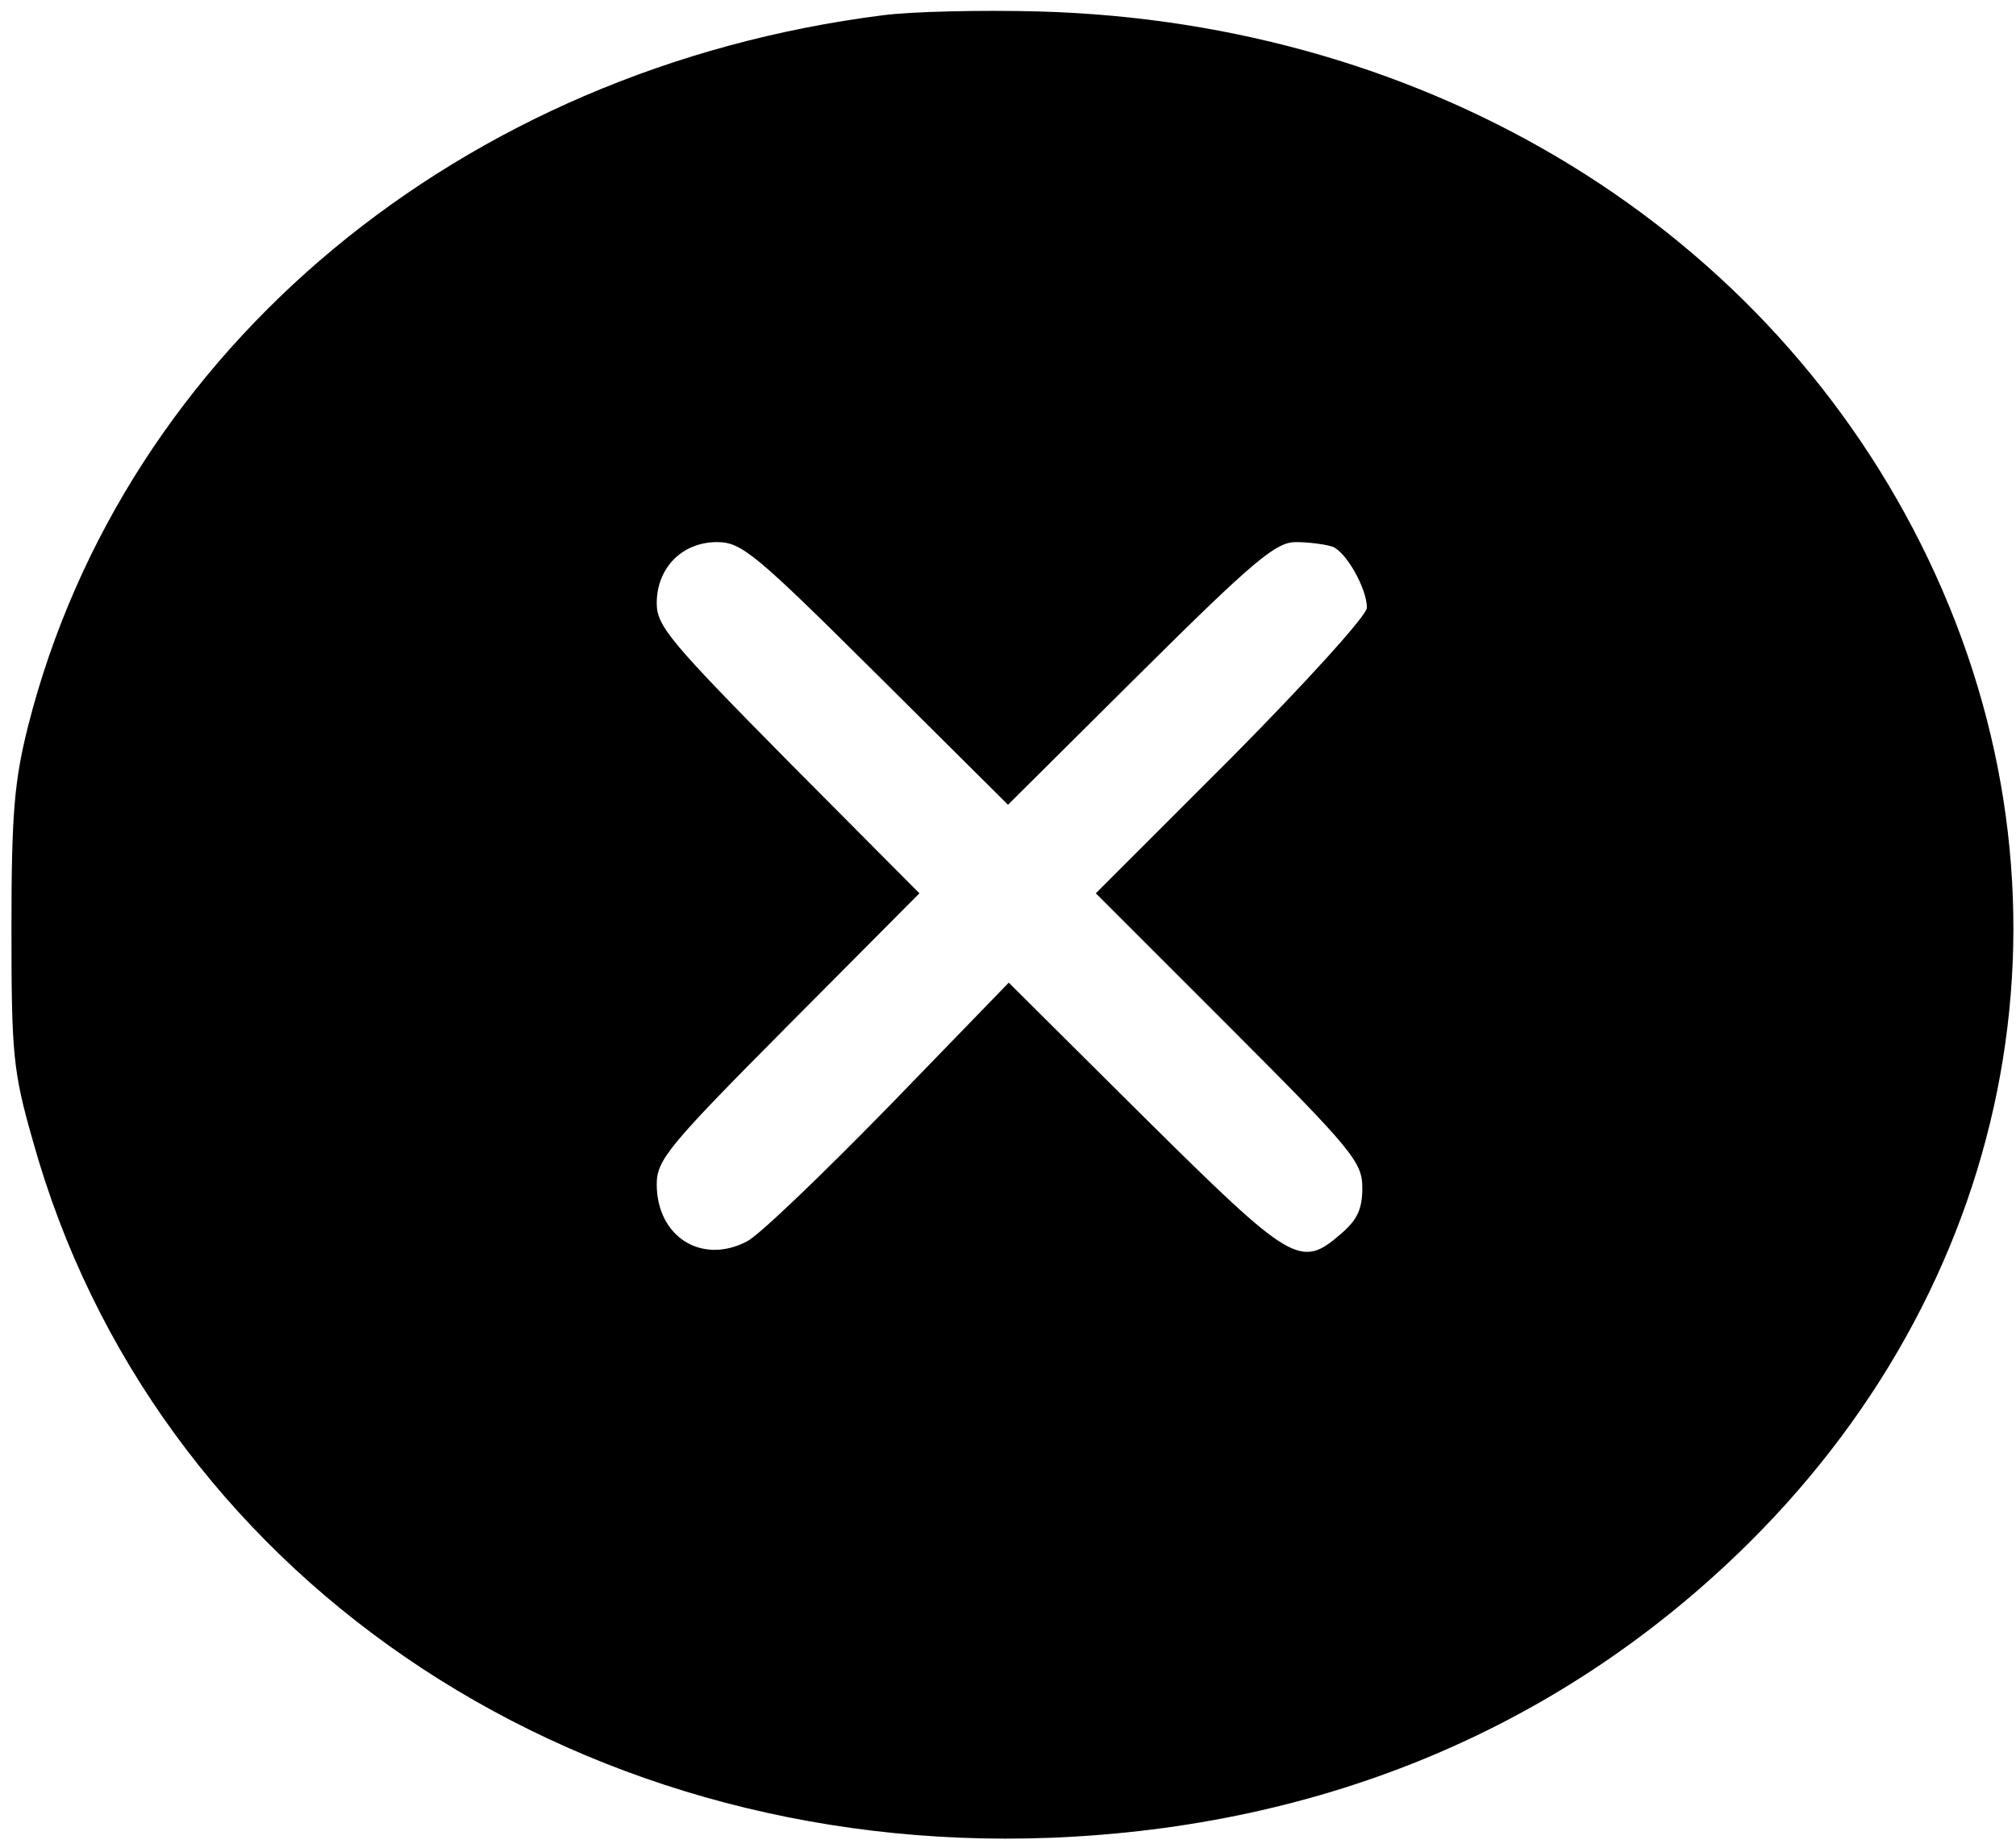
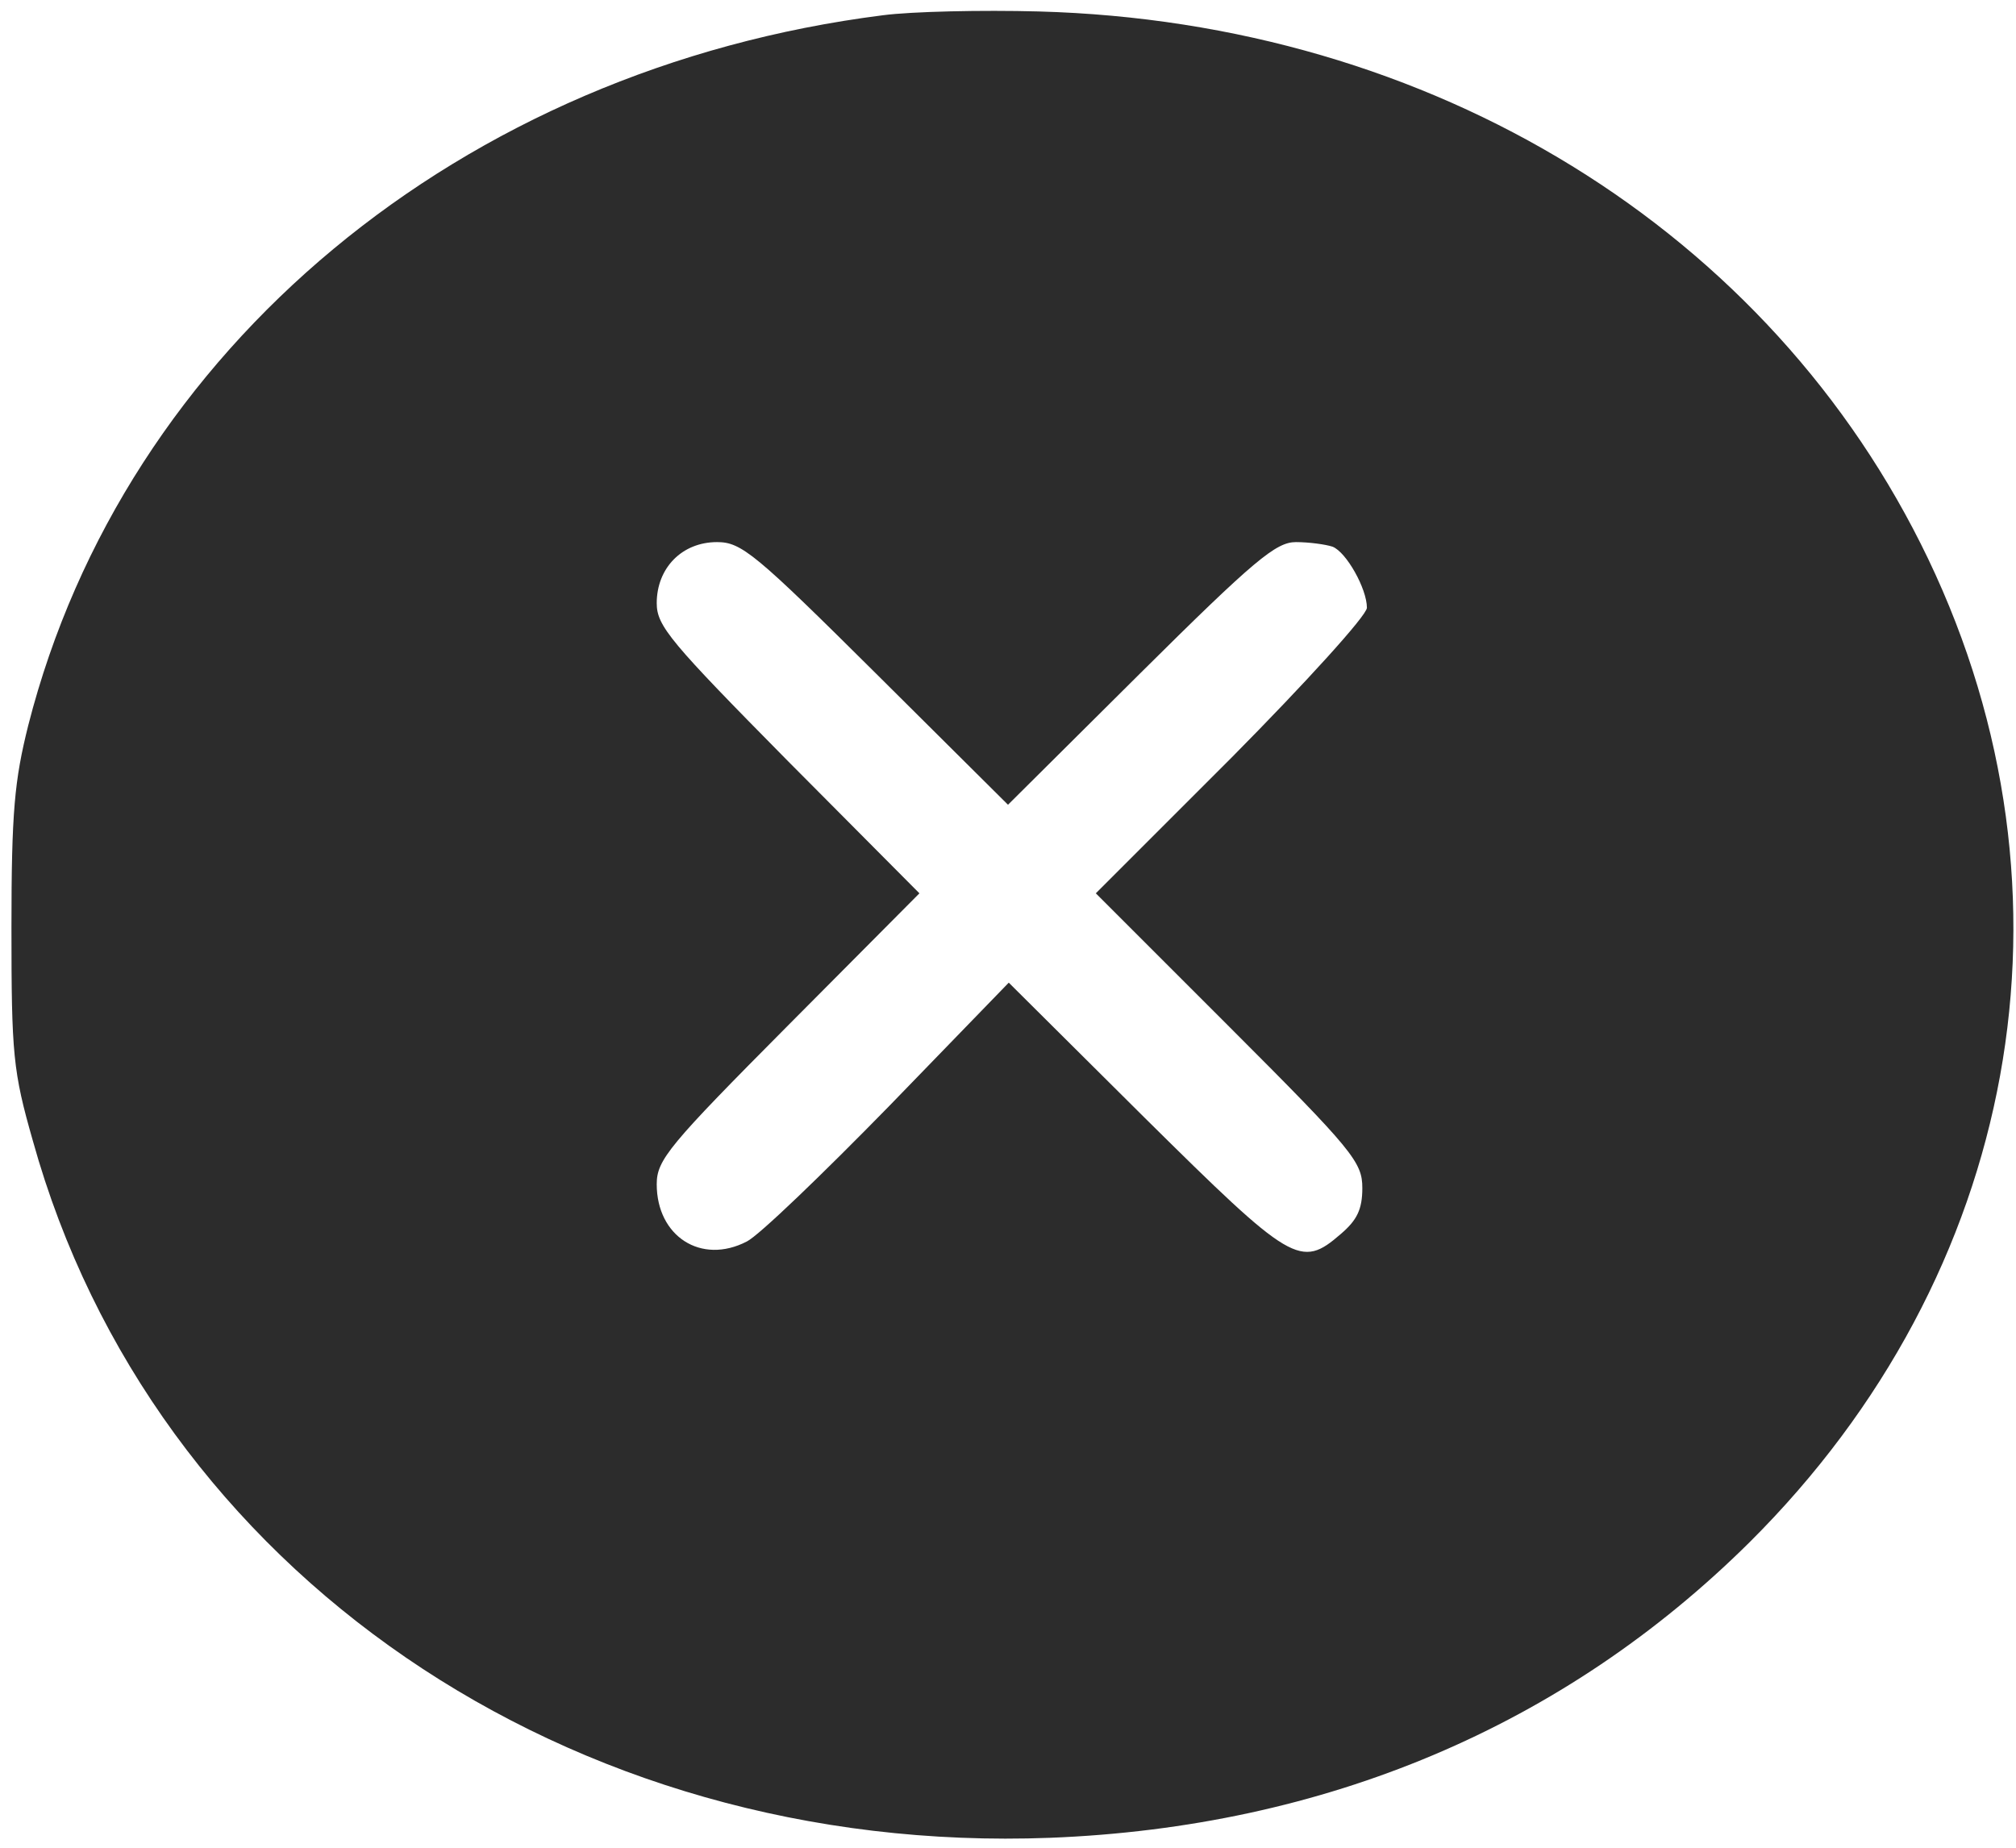
<svg xmlns="http://www.w3.org/2000/svg" version="1.0" width="264pt" height="242pt" viewBox="0 0 264 242" preserveAspectRatio="xMidYMid meet">
-   <g transform="translate(0,242) scale(0.1,-0.1)" fill="#000000" stroke="none">
+   <g transform="translate(0,242) scale(0.1,-0.1)" fill="#2C2C2C" stroke="none">
    <path d="M1156 2400 c-552 -70 -993 -436 -1119 -930 -18 -72 -22 -113 -22 -265 0 -166 2 -188 28 -279 157 -564 702 -937 1332 -913 360 14 673 146 916 387 353 351 444 849 234 1288 -206 430 -649 703 -1165 717 -74 2 -166 0 -204 -5z m-9 -862 l173 -172 173 172 c150 149 178 172 204 172 17 0 39 -3 48 -6 18 -7 45 -55 45 -80 0 -10 -80 -98 -177 -196 l-178 -178 175 -175 c162 -162 174 -177 174 -211 0 -28 -7 -42 -28 -60 -53 -46 -64 -39 -257 152 l-178 177 -157 -162 c-87 -89 -170 -169 -186 -177 -60 -31 -118 7 -118 75 0 32 16 51 172 208 l172 173 -172 173 c-154 156 -172 177 -172 207 0 46 33 80 79 80 32 0 50 -15 208 -172z" />
  </g>
</svg>
